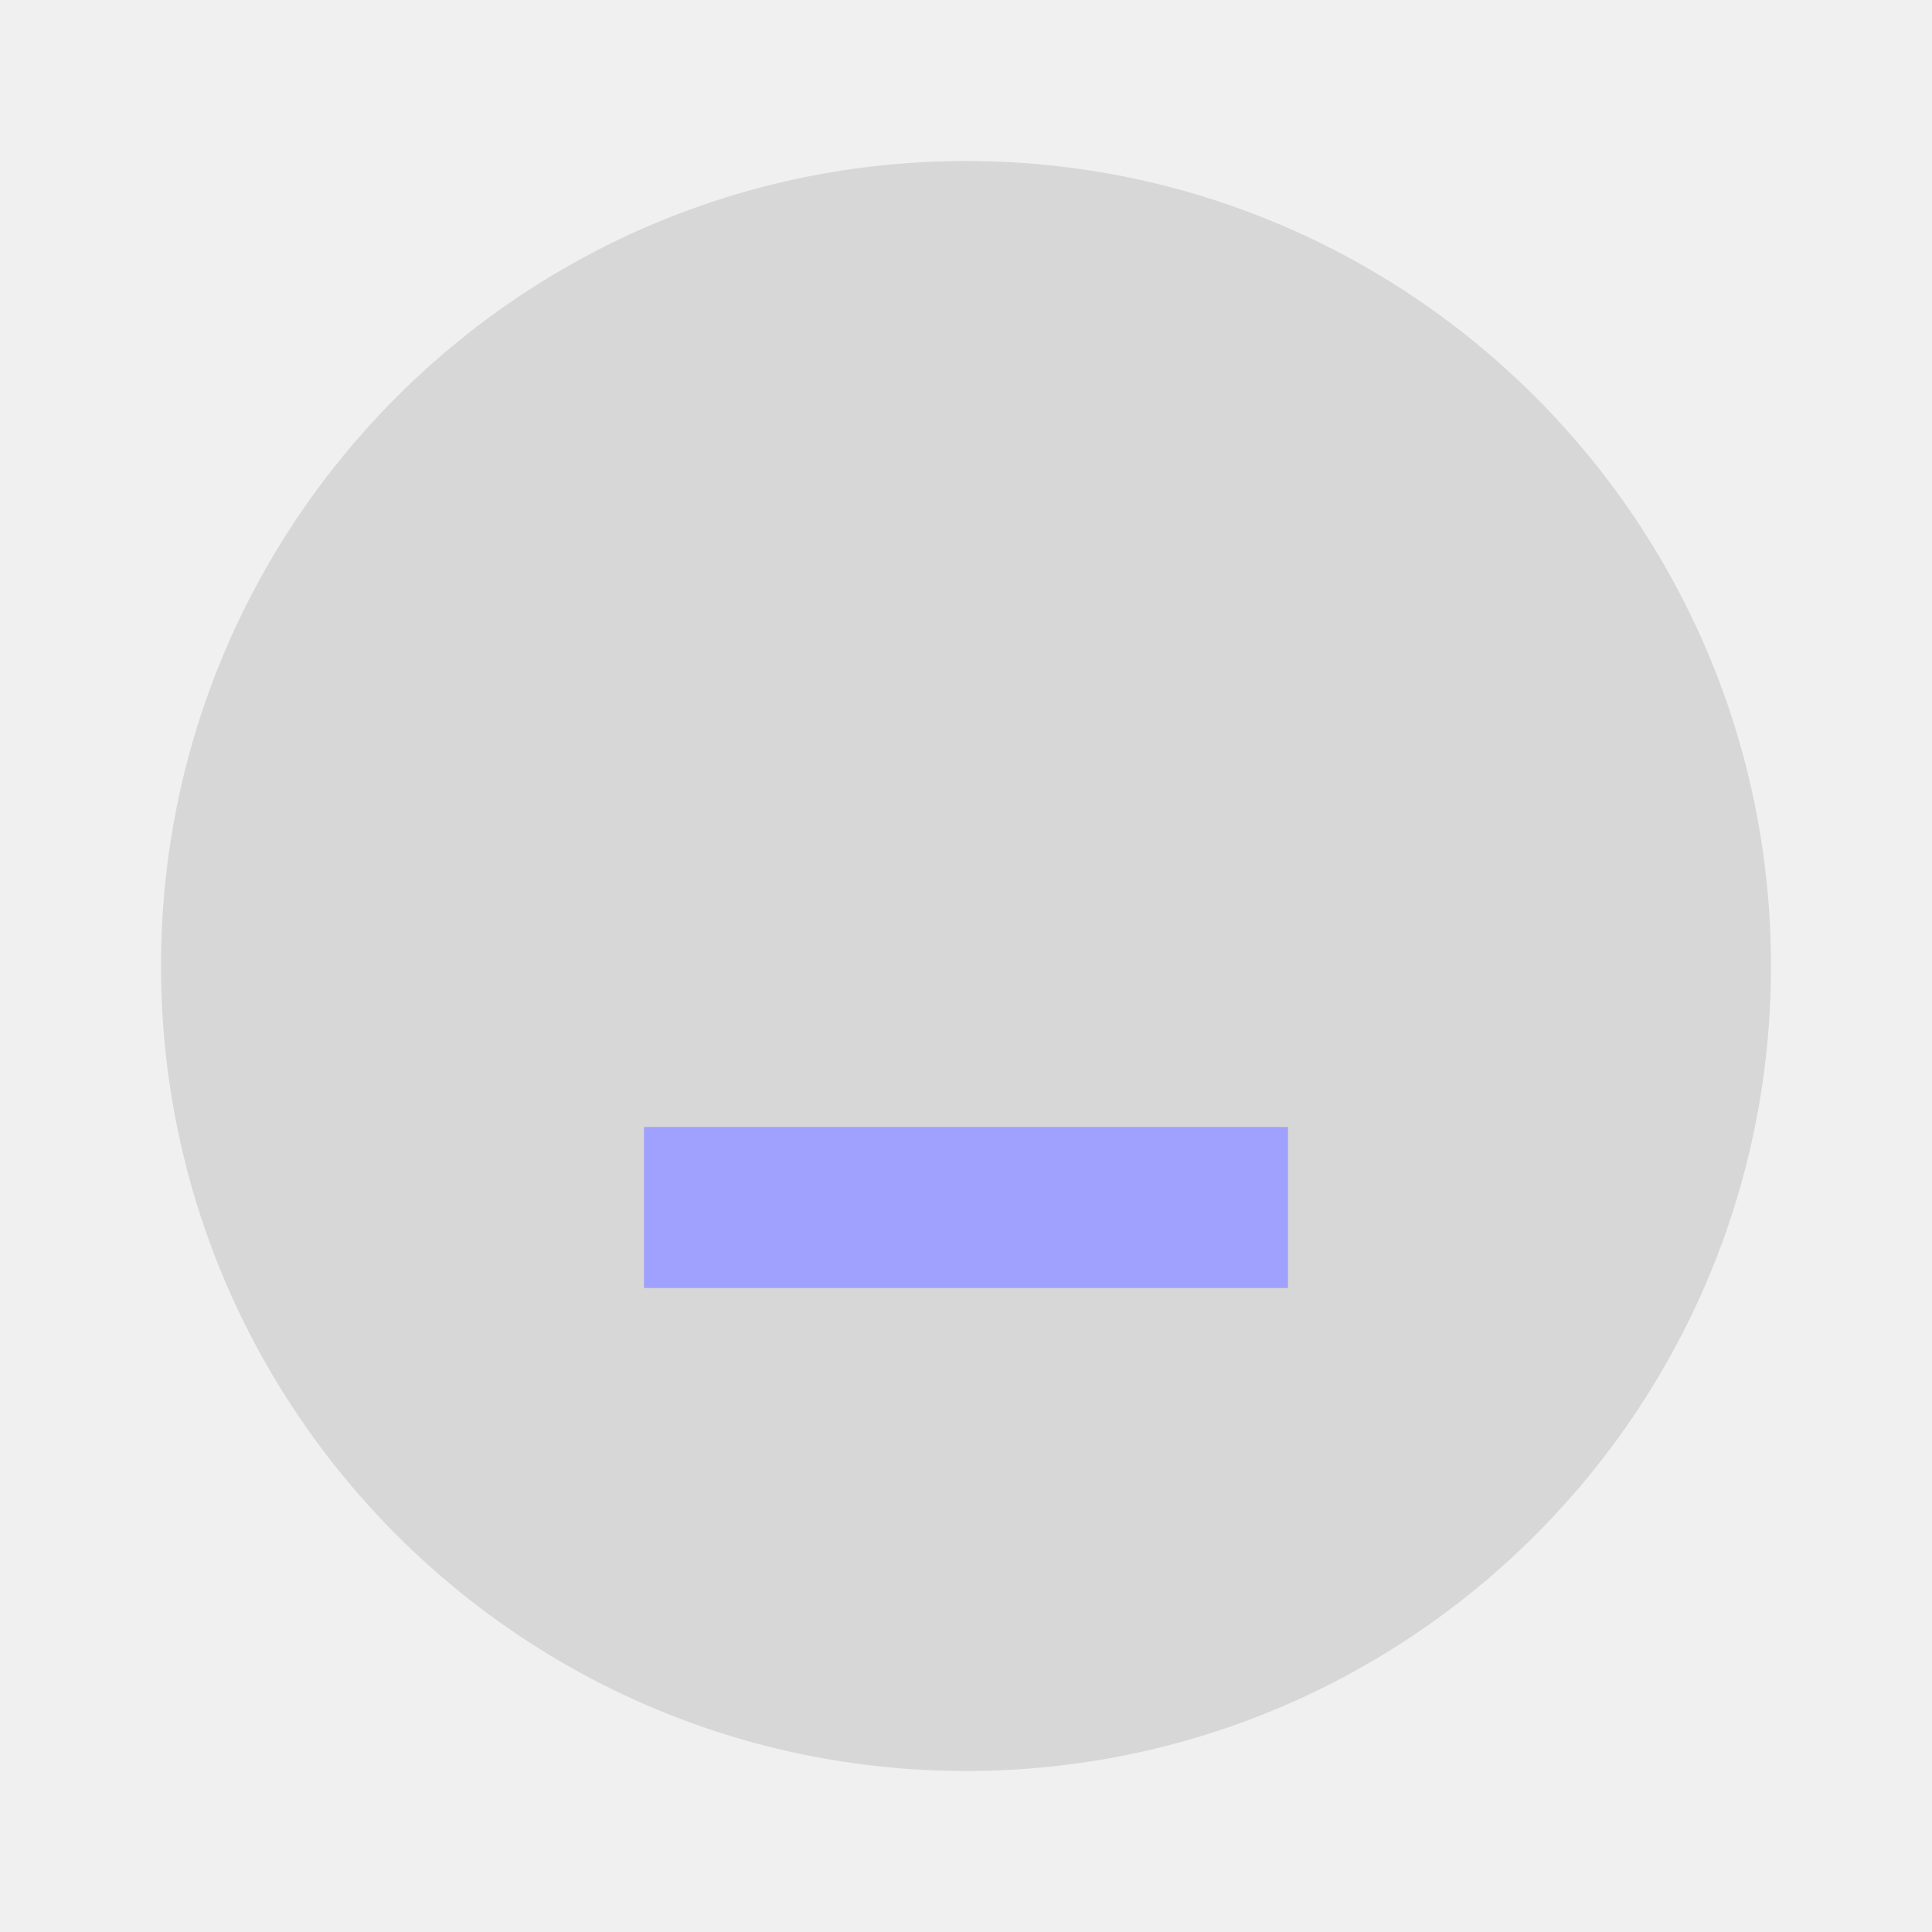
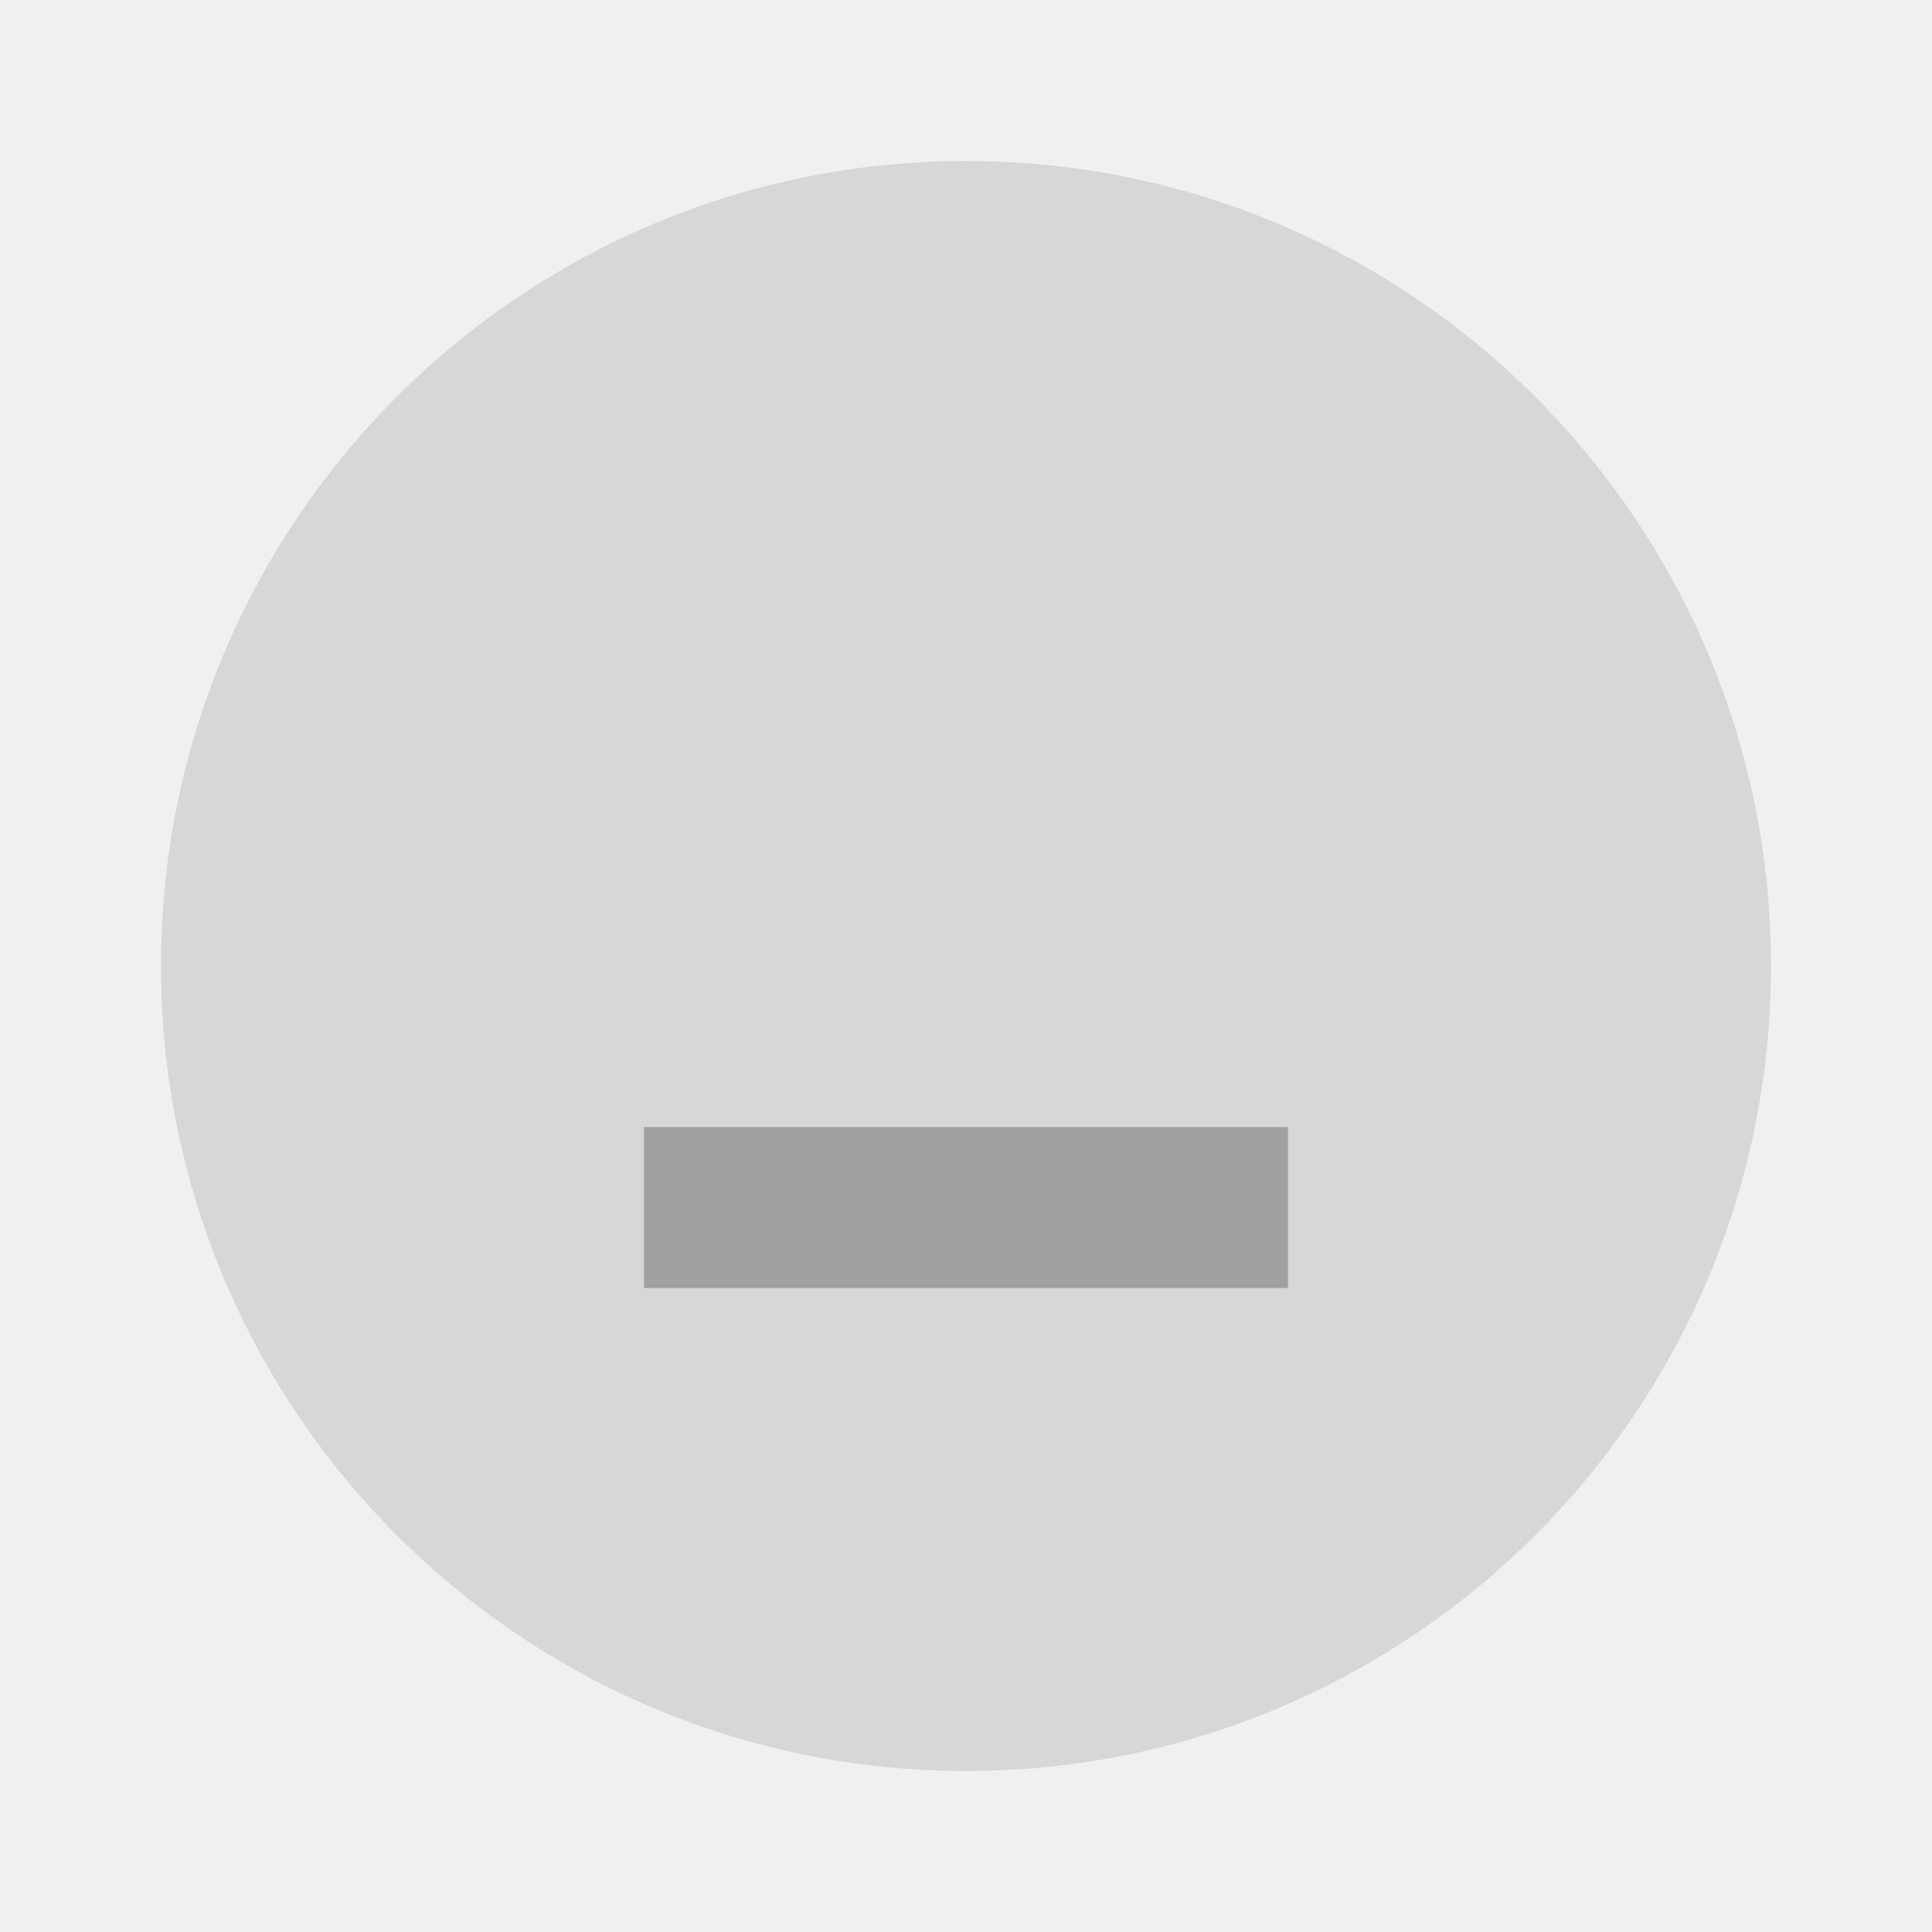
<svg xmlns="http://www.w3.org/2000/svg" version="1.1" viewBox="0 0 24 24" id="svg2">
  <defs id="defs10" />
  <circle fill-opacity=".3" cy="12" cx="12" r="10" fill="#ffffff" id="circle4" style="fill:#a0a0a0;fill-opacity:0.298" />
-   <path fill-opacity="1" fill="#ffffff" d="m8 14h8v2h-8z" id="path6" style="fill:#a0a0ff;fill-opacity:1" />
+   <path fill-opacity="1" fill="#ffffff" d="m8 14h8v2h-8z" id="path6" style="fill:#a0a0a0;fill-opacity:1" />
</svg>
